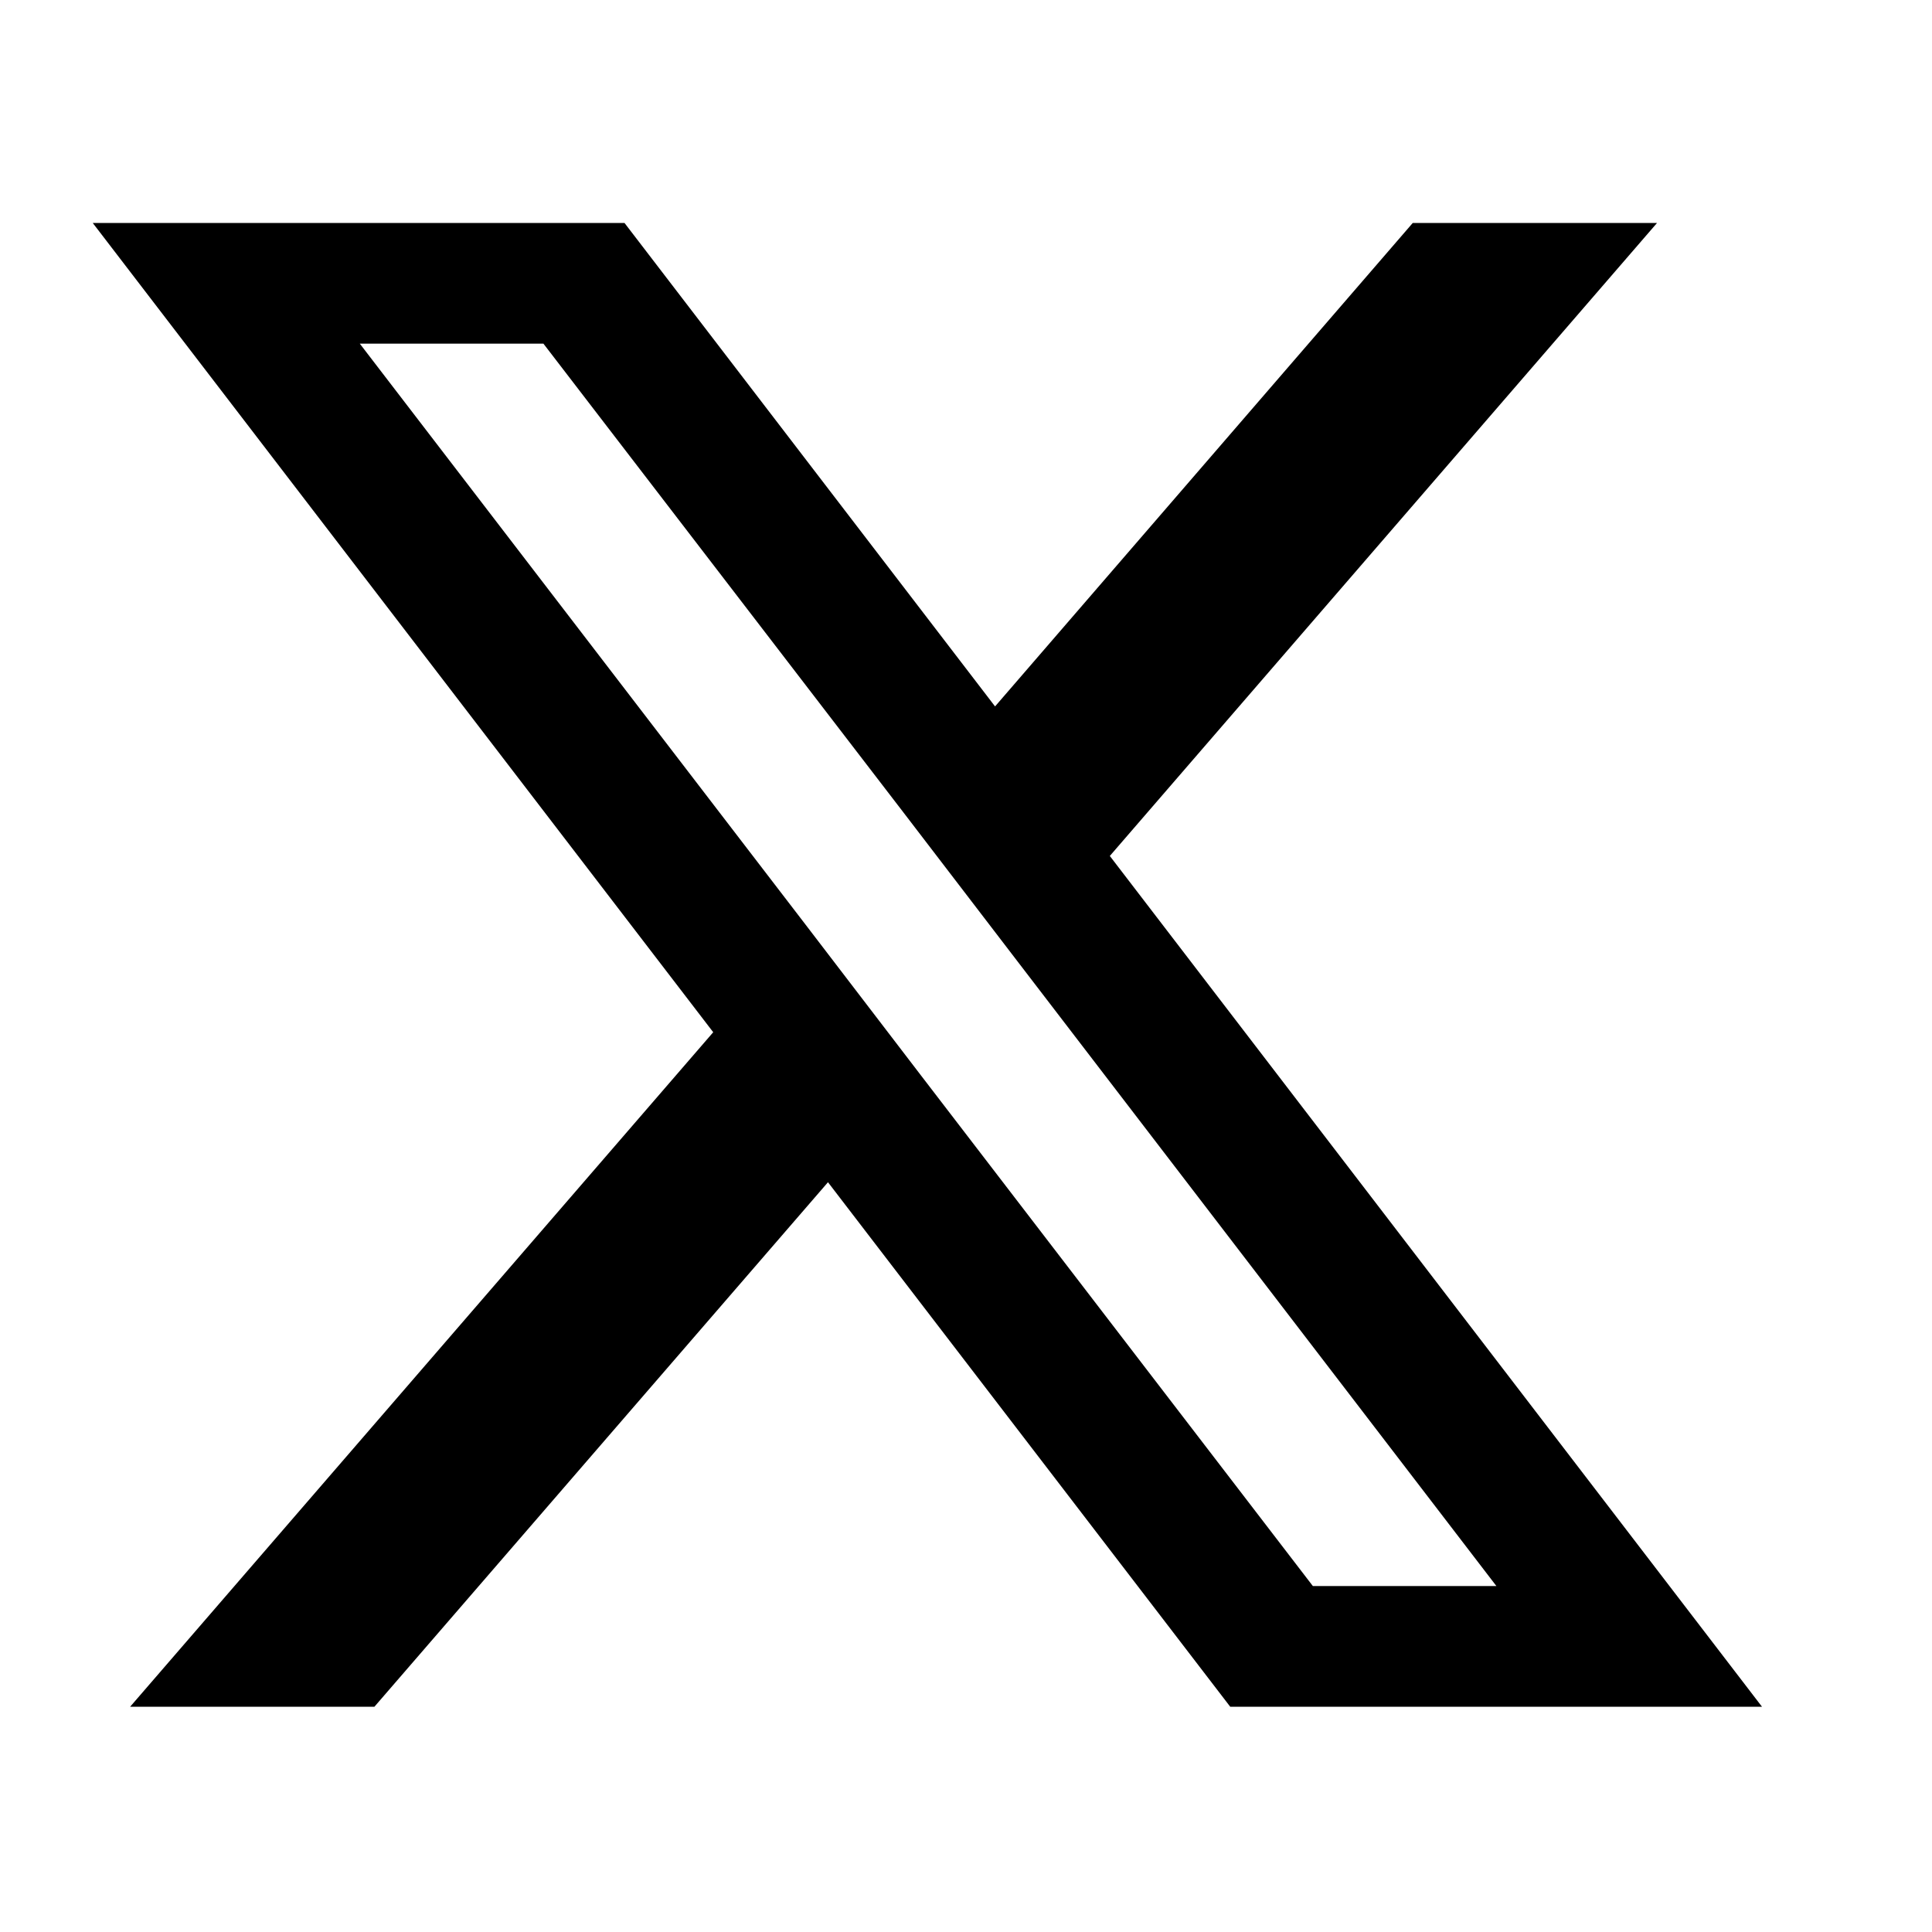
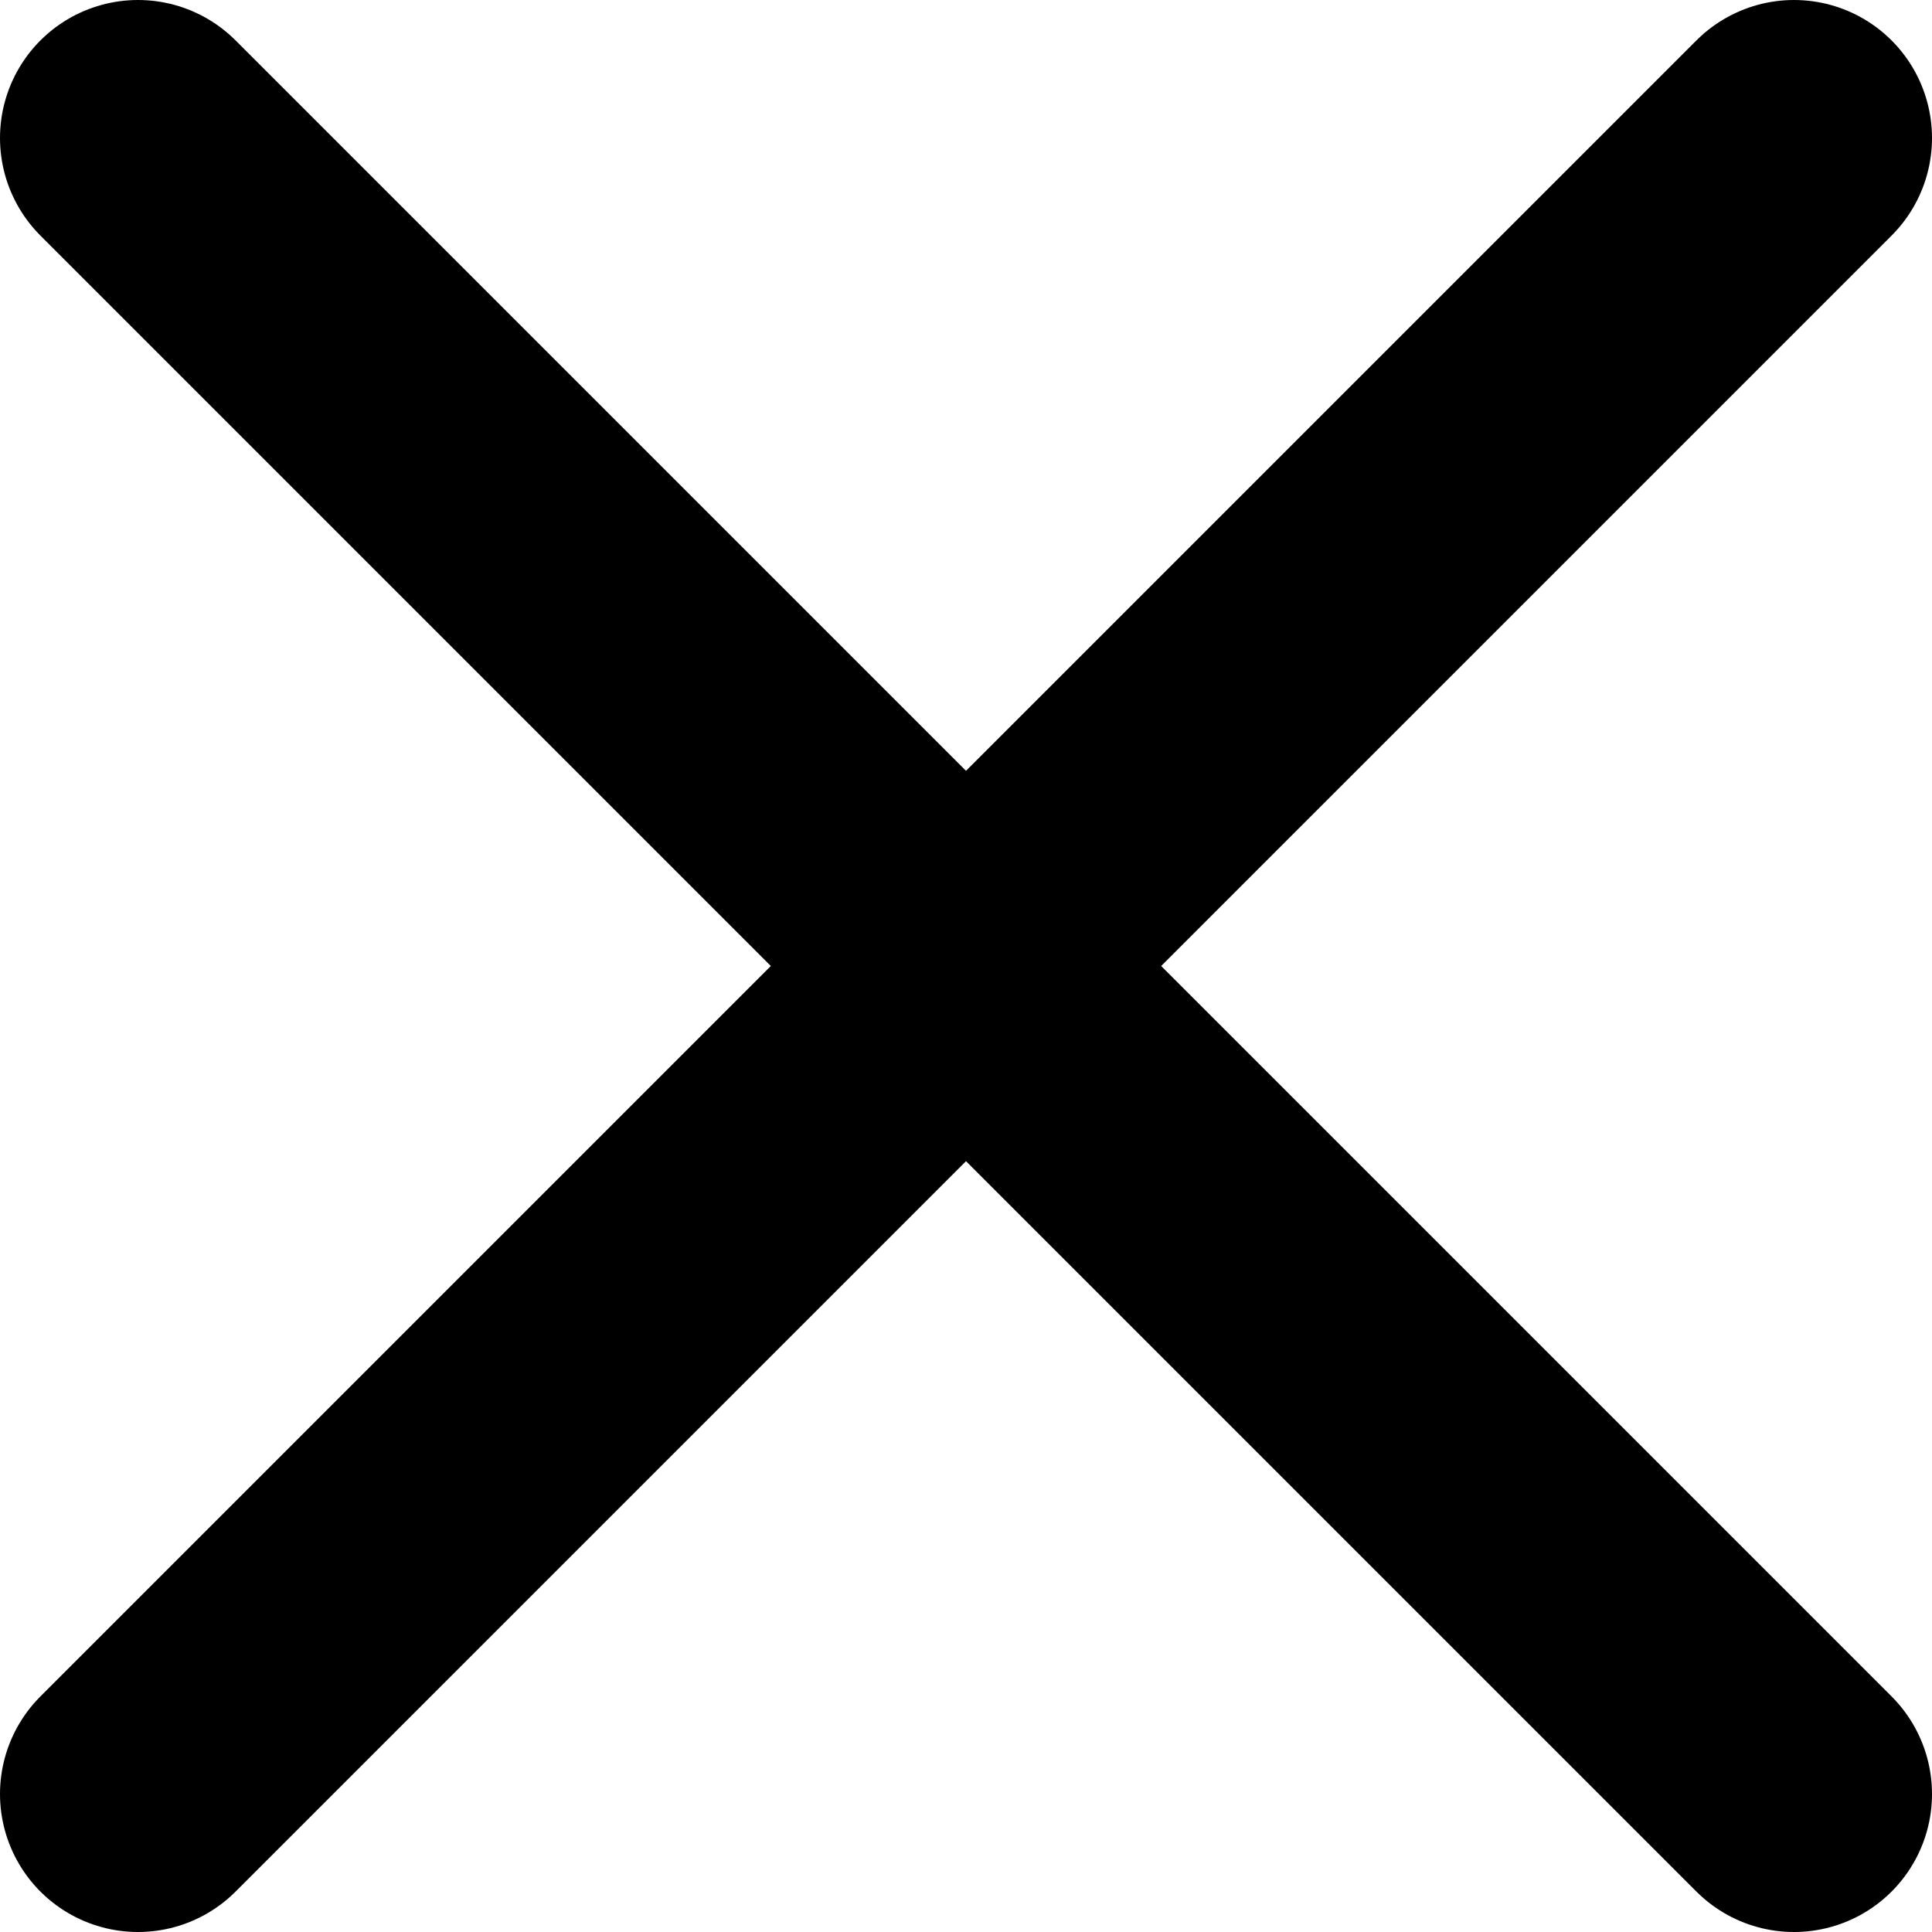
- <svg xmlns="http://www.w3.org/2000/svg" viewBox="0 0 25 25" fill="currentColor">
-   <g id="x-company">
-     <path id="x-company_2" d="M14.361 11.076L21.442 2.885H18.281L12.876 9.141L8.081 2.885H1.2L9.229 13.357L1.684 22.085H4.845L10.714 15.298L15.919 22.085H22.8L14.361 11.076ZM11.912 13.909L10.428 11.97L4.656 4.447H7.032L11.689 10.511L13.174 12.45L19.363 20.523H16.988L11.912 13.909Z" />
-   </g>
+ <svg xmlns="http://www.w3.org/2000/svg" aria-hidden="true" fill="none" viewBox="0 0 14 14">
+   <path stroke="currentColor" stroke-linecap="round" stroke-linejoin="round" stroke-width="2" d="m1 1 6 6m0 0 6 6M7 7l6-6M7 7l-6 6" />
</svg>
